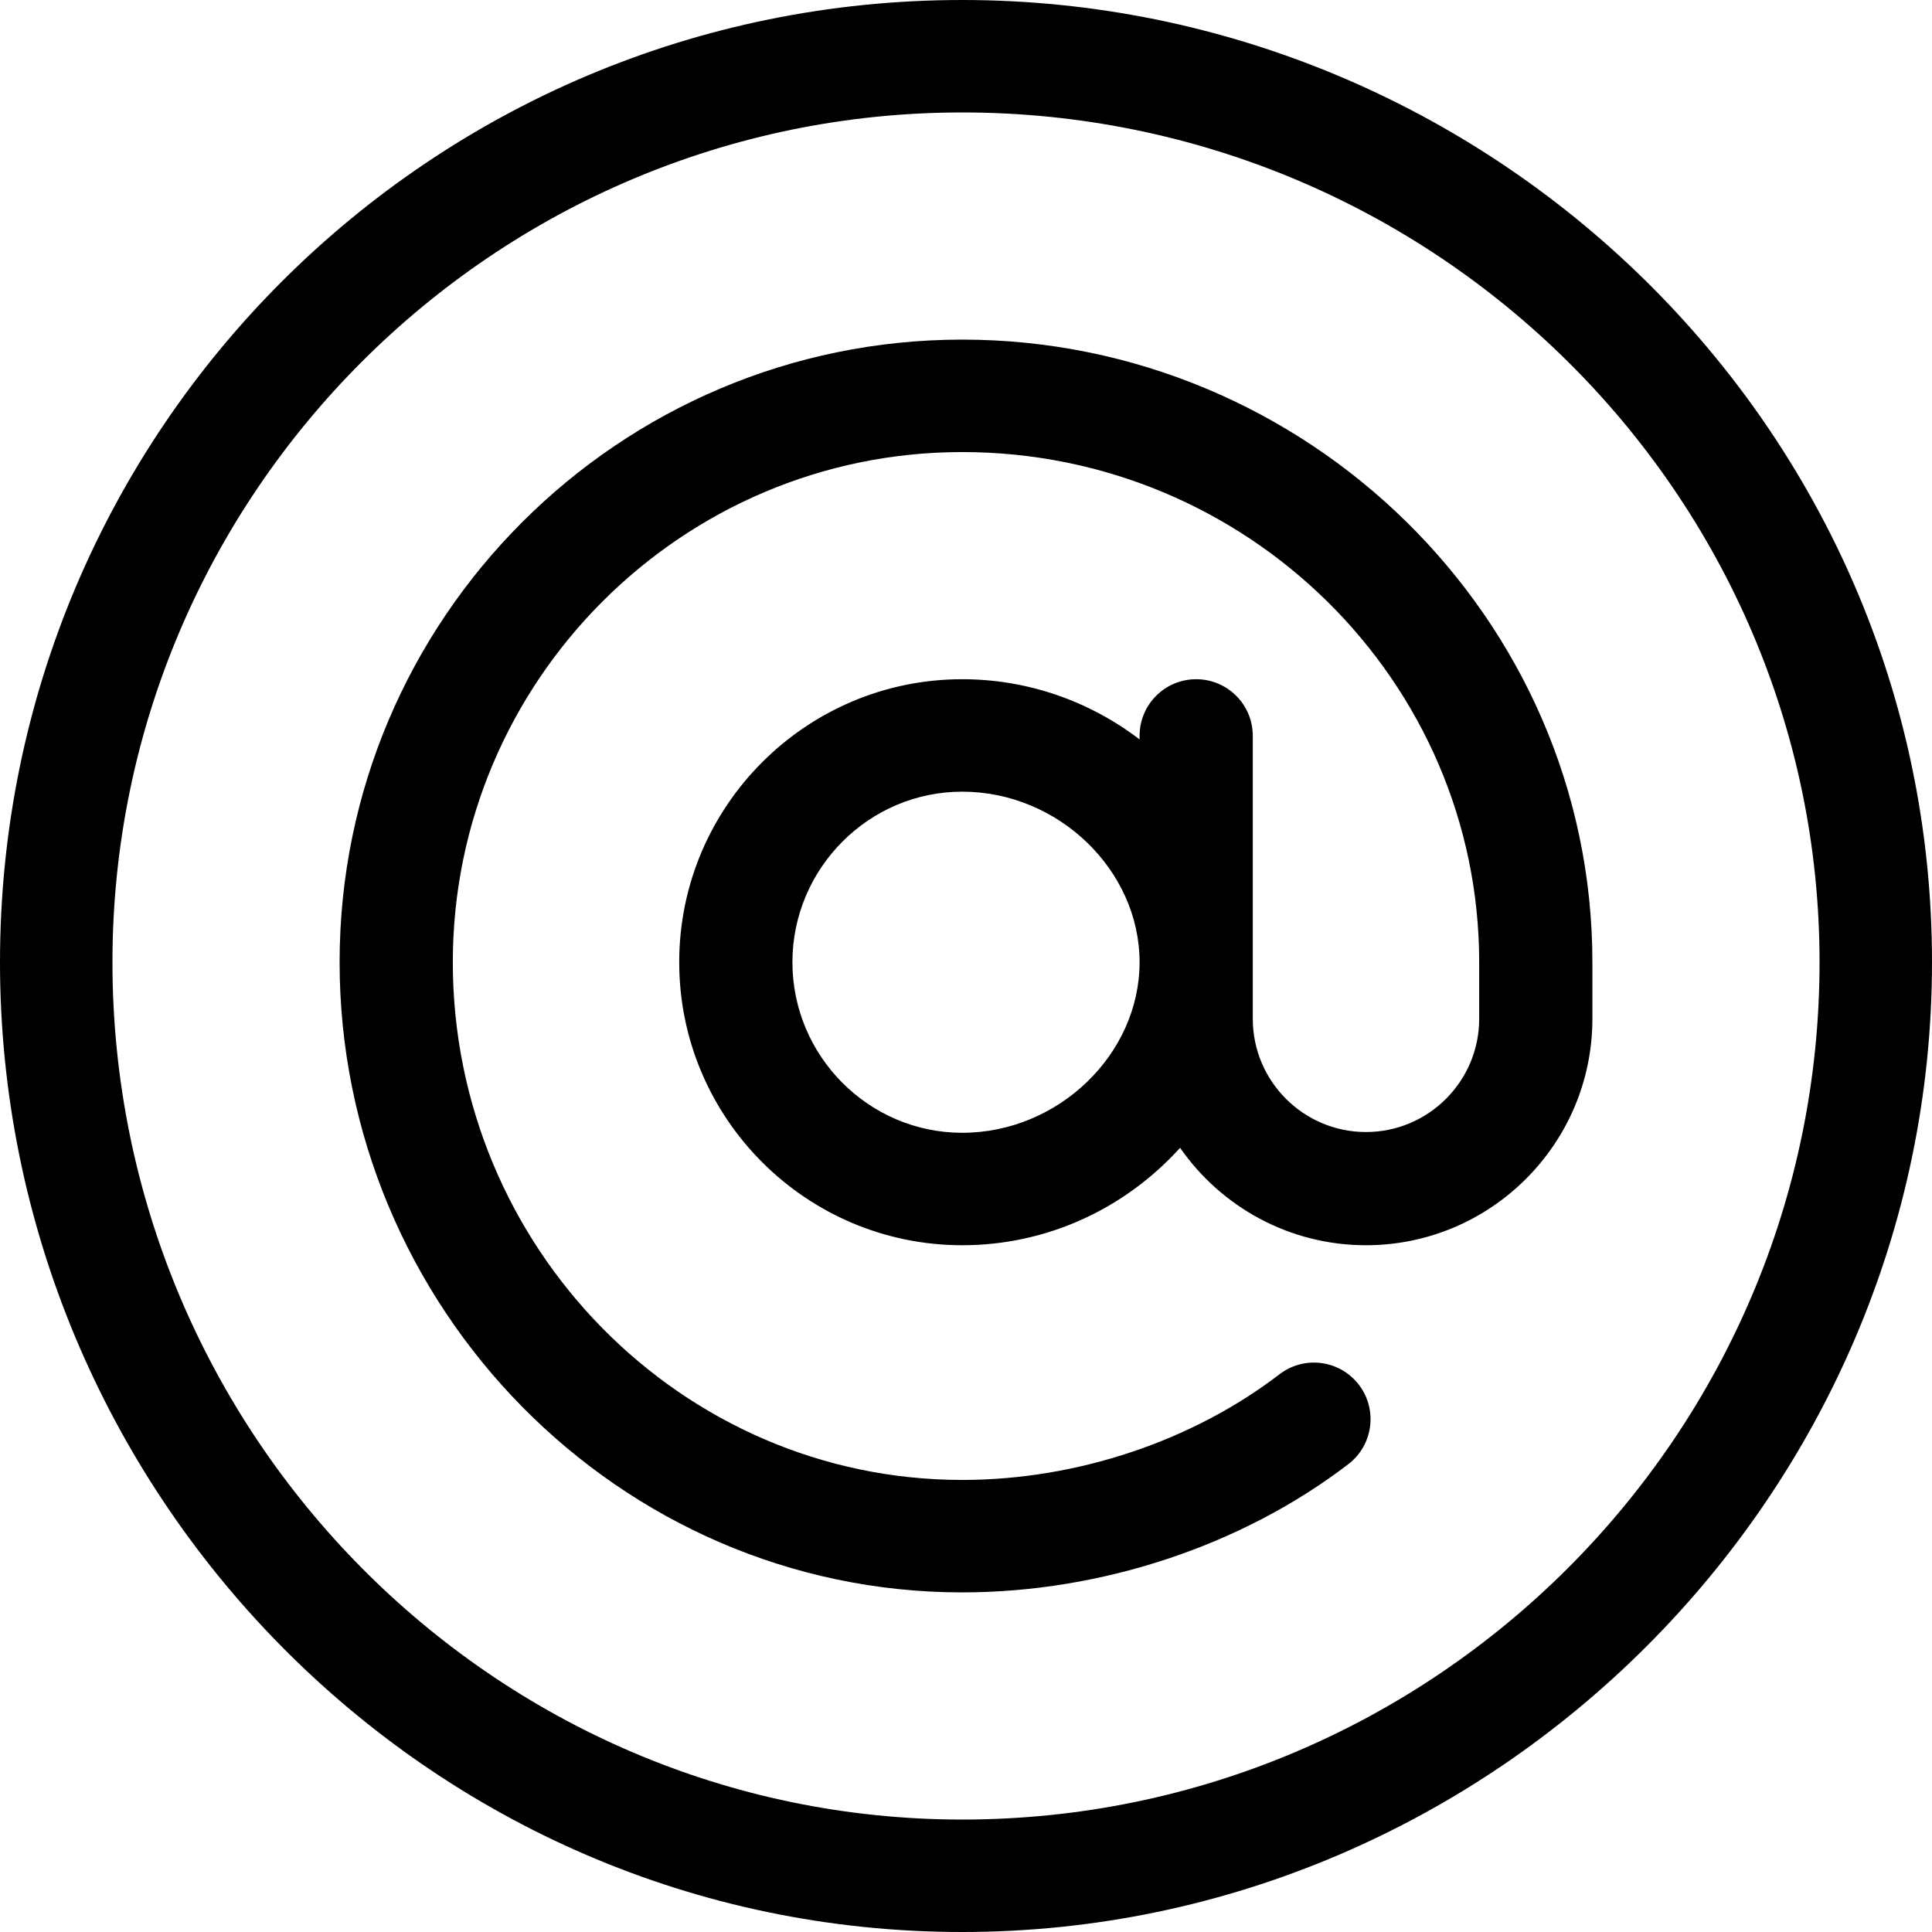
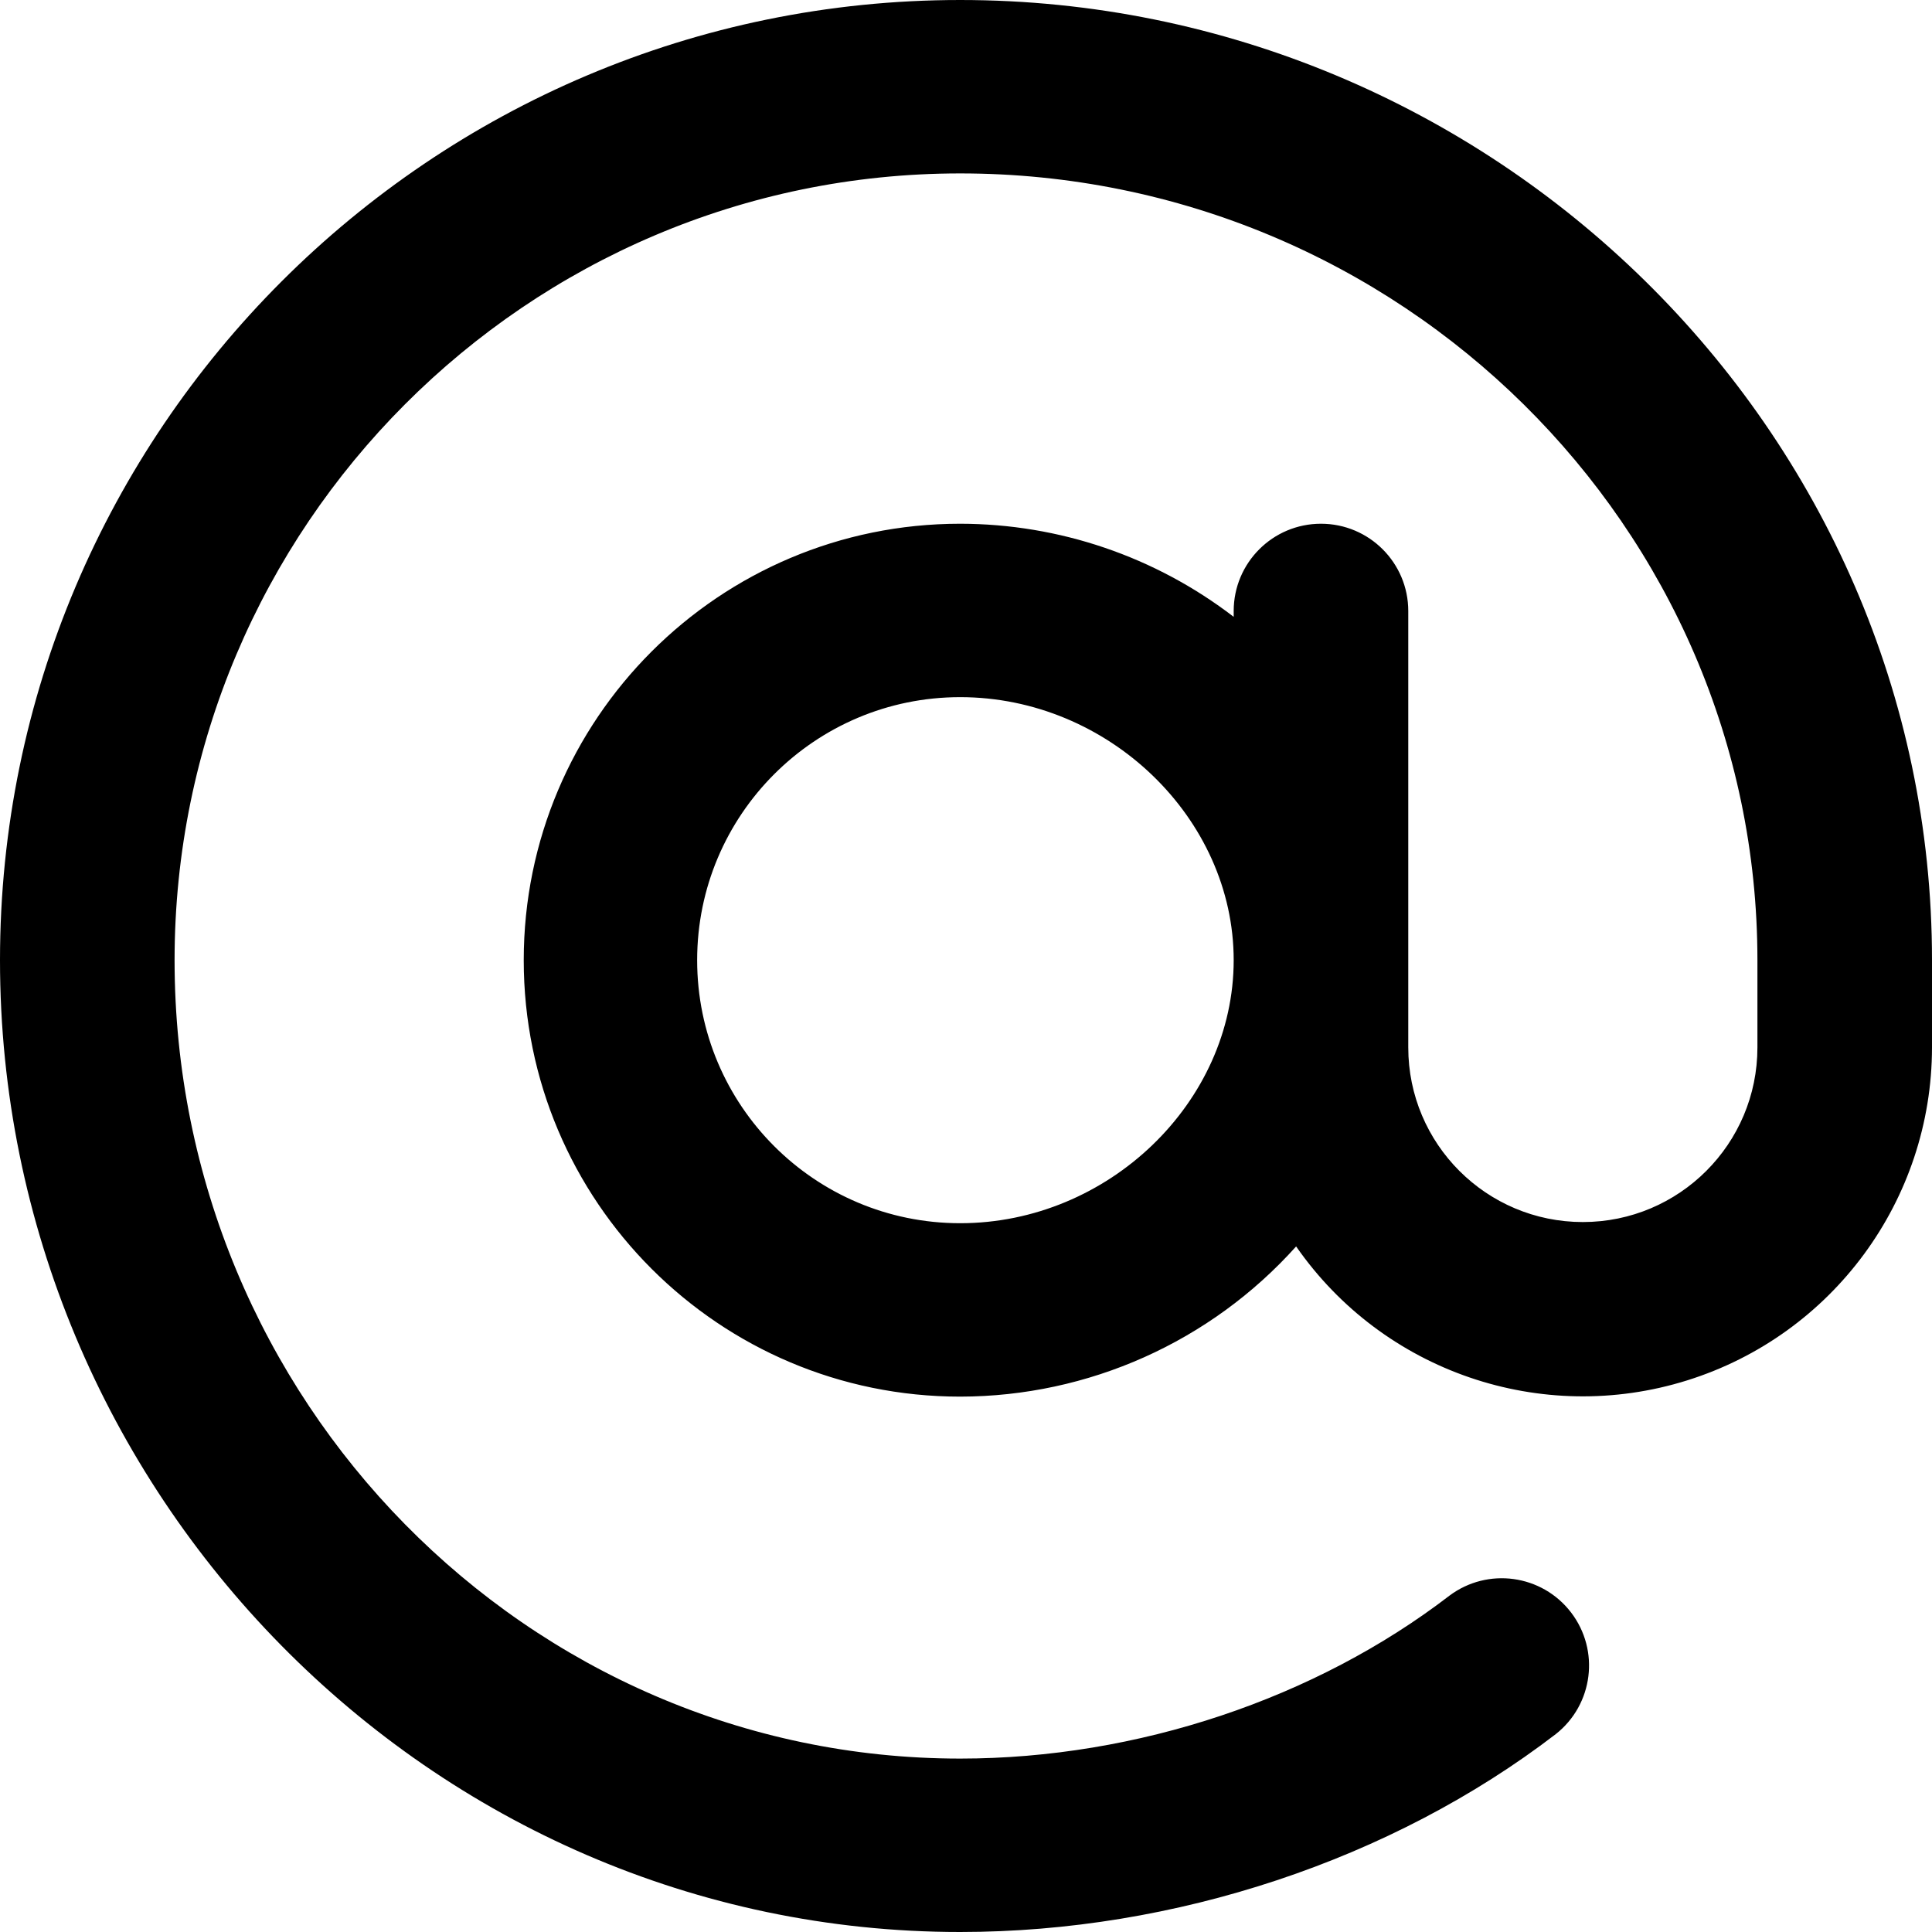
- <svg xmlns="http://www.w3.org/2000/svg" version="1.1" id="Capa_1" x="0px" y="0px" viewBox="0 0 512 512" style="enable-background:new 0 0 512 512;" xml:space="preserve">
-   <g>
-     <g>
-       <path d="M255,0C114.06,0,0,114.05,0,255c0,139.895,113.025,257,255,257c140.644,0,257-115.914,257-257C512,112.87,394.743,0,255,0    z M255,482.2C130.935,482.2,29.8,380.168,29.8,255C29.8,130.935,130.935,29.8,255,29.8c125.168,0,227.2,101.135,227.2,225.2    C482.2,380.168,380.168,482.2,255,482.2z" />
+ <svg xmlns="http://www.w3.org/2000/svg" viewBox="0 0 332 332">
+   <defs>
+     <style>.cls-1{isolation:isolate;}.cls-2{fill-rule:evenodd;}</style>
+   </defs>
+   <g id="Capa_2" data-name="Capa 2">
+     <g id="Forma_1" data-name="Forma 1" class="cls-1">
+       <g id="Forma_1-2" data-name="Forma 1">
+         <path class="cls-2" d="M165,0C74,0,0,74,0,165c0,91.32,73.87,167,165,167,36.87,0,74.17-12.39,102.34-34a15,15,0,0,0-18.26-23.8c-23,17.67-53.67,28-84.08,28C90.56,302.2,30,240.54,30,165,30,90.56,90.56,29.8,165,29.8c75.54,0,137,60.76,137,135.2v15a30,30,0,0,1-60,0V105a15,15,0,0,0-30,0v1a77.29,77.29,0,0,0-47-16,75,75,0,0,0,0,150,77.67,77.67,0,0,0,57.73-25.81A60,60,0,0,0,332,180V165C332,73.75,256.21,0,165,0Zm0,210.2a45.2,45.2,0,0,1,0-90.4c25.48,0,47,20.81,47,45.2S190.48,210.2,165,210.2Z" />
+       </g>
    </g>
  </g>
-   <g>
-     <g>
-       <path d="M255,90c-90.981,0-165,74.019-165,165c0,91.323,73.867,167,165,167c36.874,0,74.175-12.393,102.339-34.001    c6.573-5.043,7.813-14.459,2.77-21.032c-5.043-6.573-14.46-7.813-21.032-2.77C316.048,381.866,285.403,392.2,255,392.2    c-74.439,0-135-61.658-135-137.2c0-74.439,60.561-135.2,135-135.2c75.542,0,137,60.761,137,135.2v15c0,16.542-13.458,30-30,30    s-30-13.458-30-30c0-7.43,0-67.164,0-75c0-8.284-6.716-15-15-15s-15,6.716-15,15v0.951C288.454,185.622,272.068,180,255,180    c-41.355,0-75,33.645-75,75s33.645,75,75,75c22.423,0,43.059-9.622,57.735-25.812C323.583,319.772,341.615,330,362,330    c33.084,0,60-26.916,60-60v-15C422,163.746,346.21,90,255,90z M255,300.2c-24.813,0-45-20.387-45-45.2s20.187-45.2,45-45.2    c25.477,0,47,20.807,47,45.2S280.477,300.2,255,300.2z" />
-     </g>
-   </g>
-   <g>
- </g>
-   <g>
- </g>
-   <g>
- </g>
-   <g>
- </g>
-   <g>
- </g>
-   <g>
- </g>
-   <g>
- </g>
-   <g>
- </g>
-   <g>
- </g>
-   <g>
- </g>
-   <g>
- </g>
-   <g>
- </g>
-   <g>
- </g>
-   <g>
- </g>
-   <g>
- </g>
</svg>
